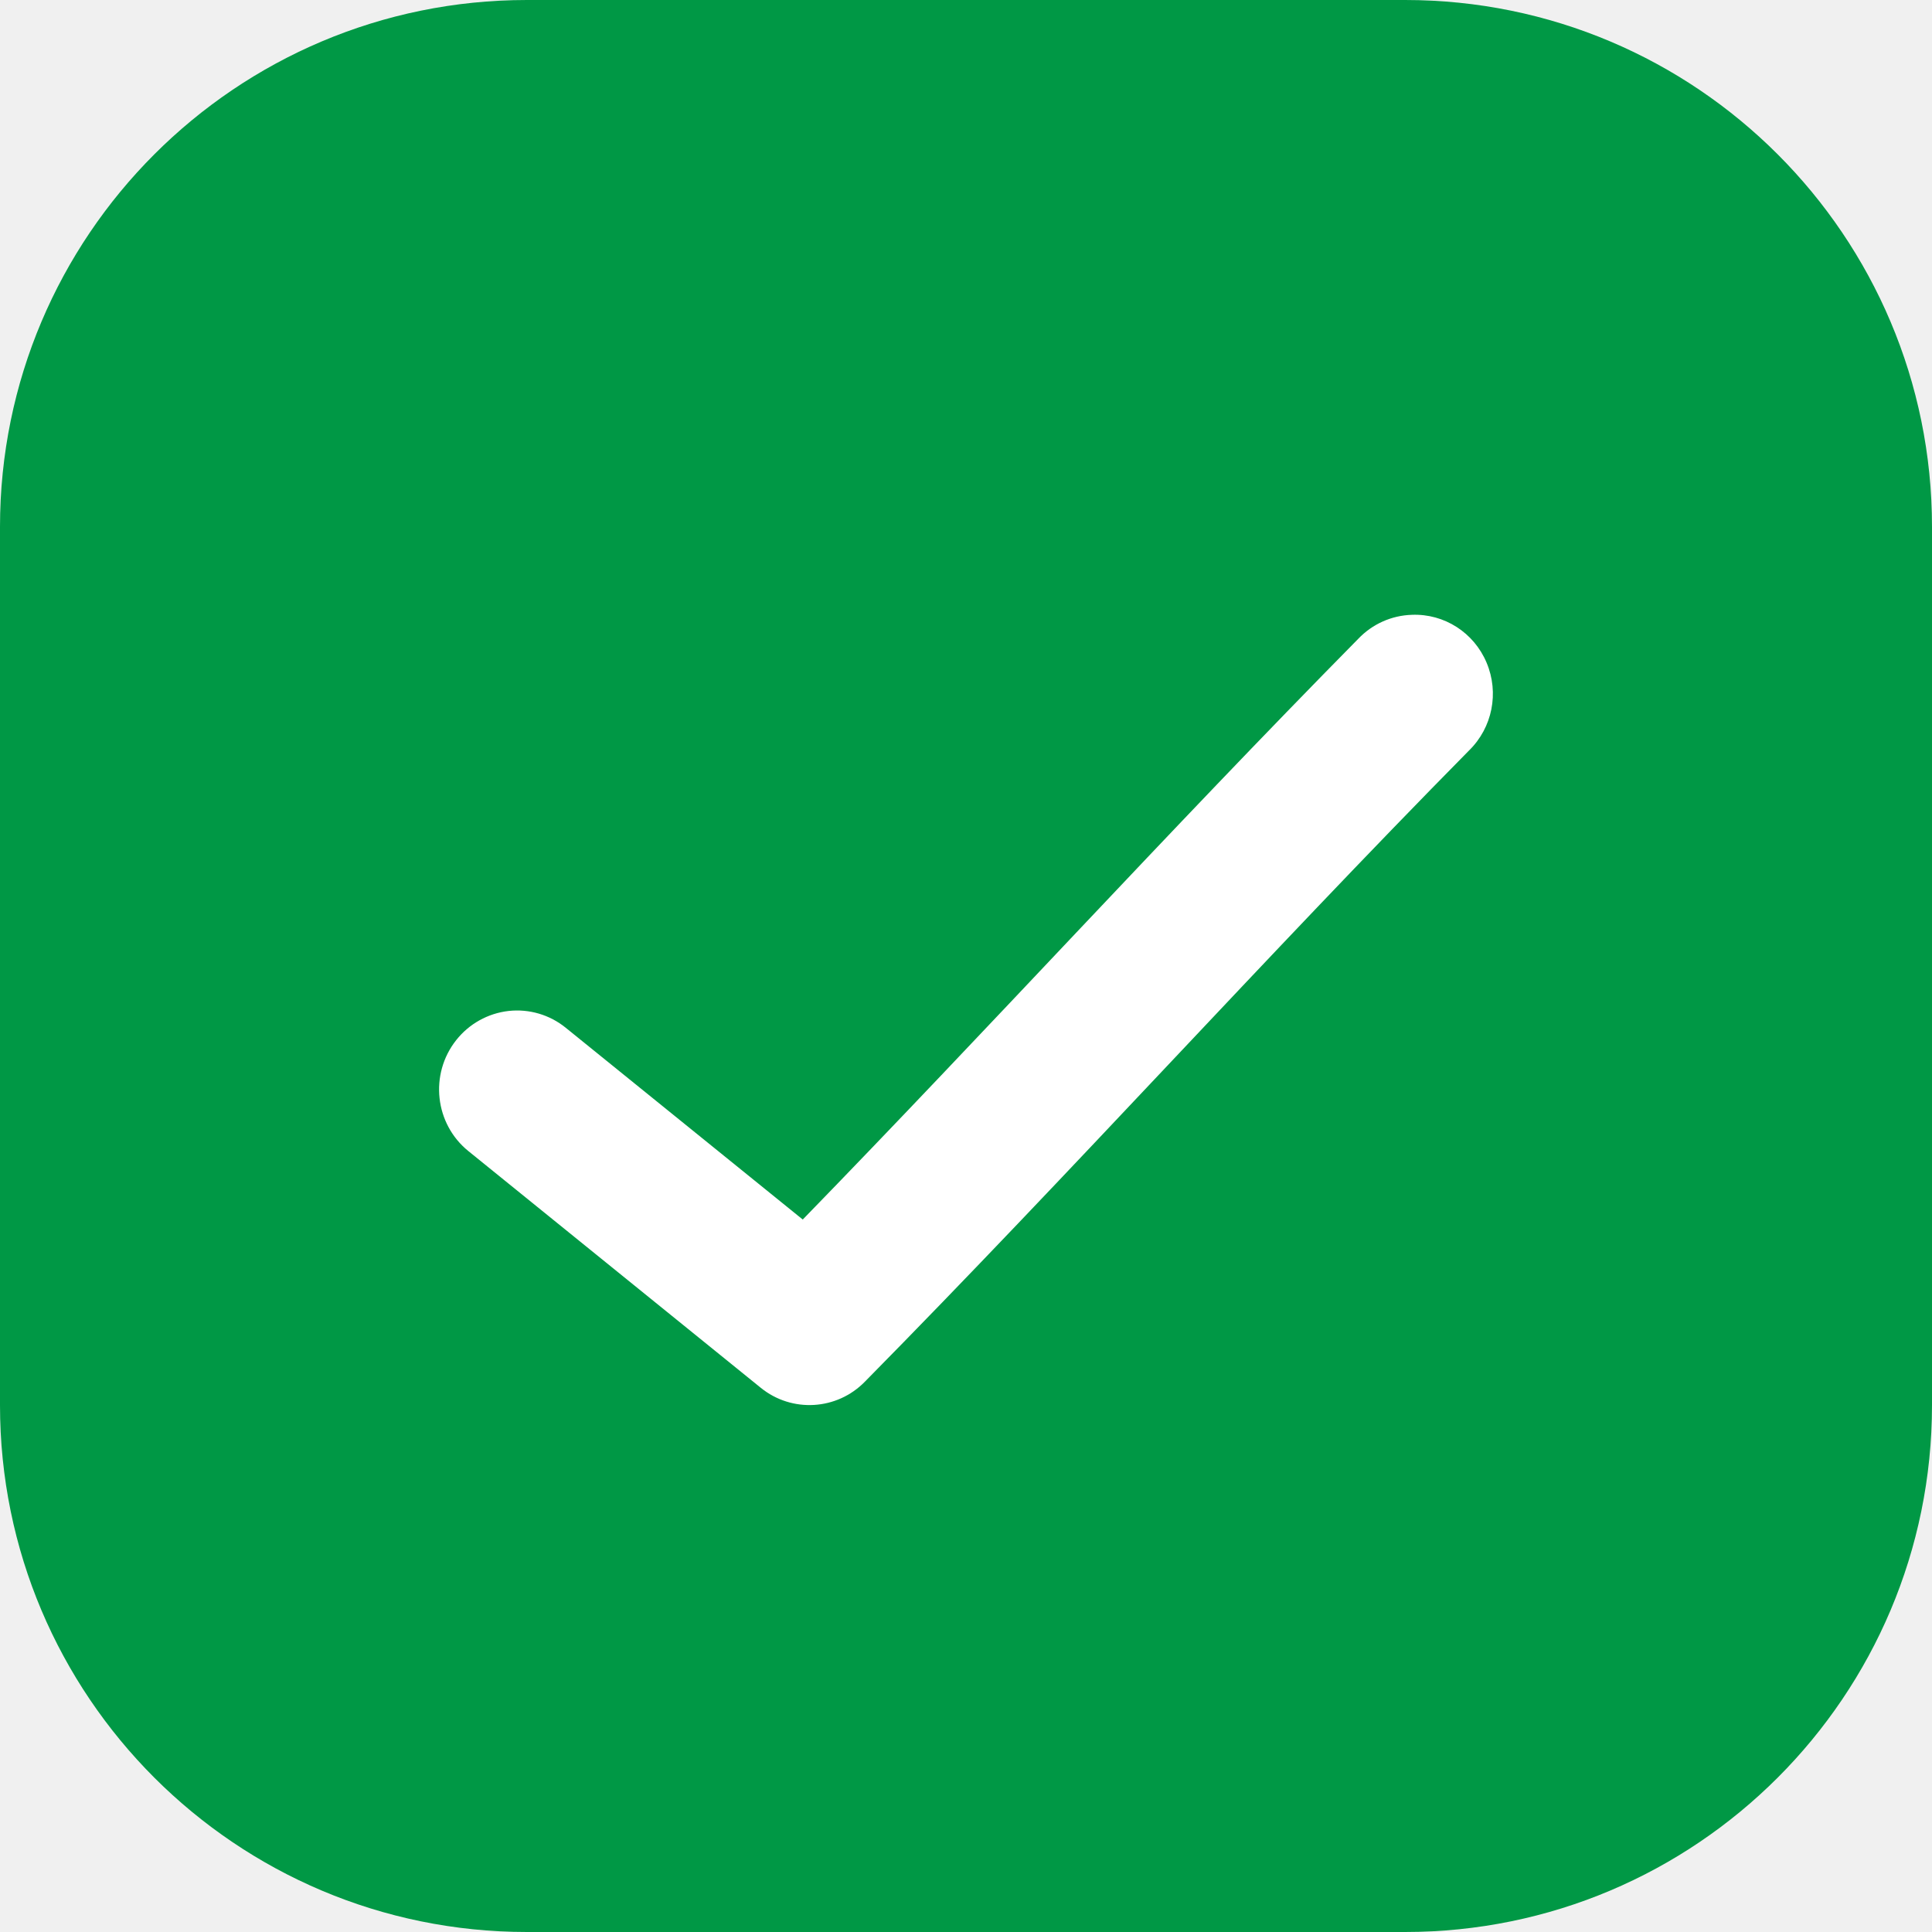
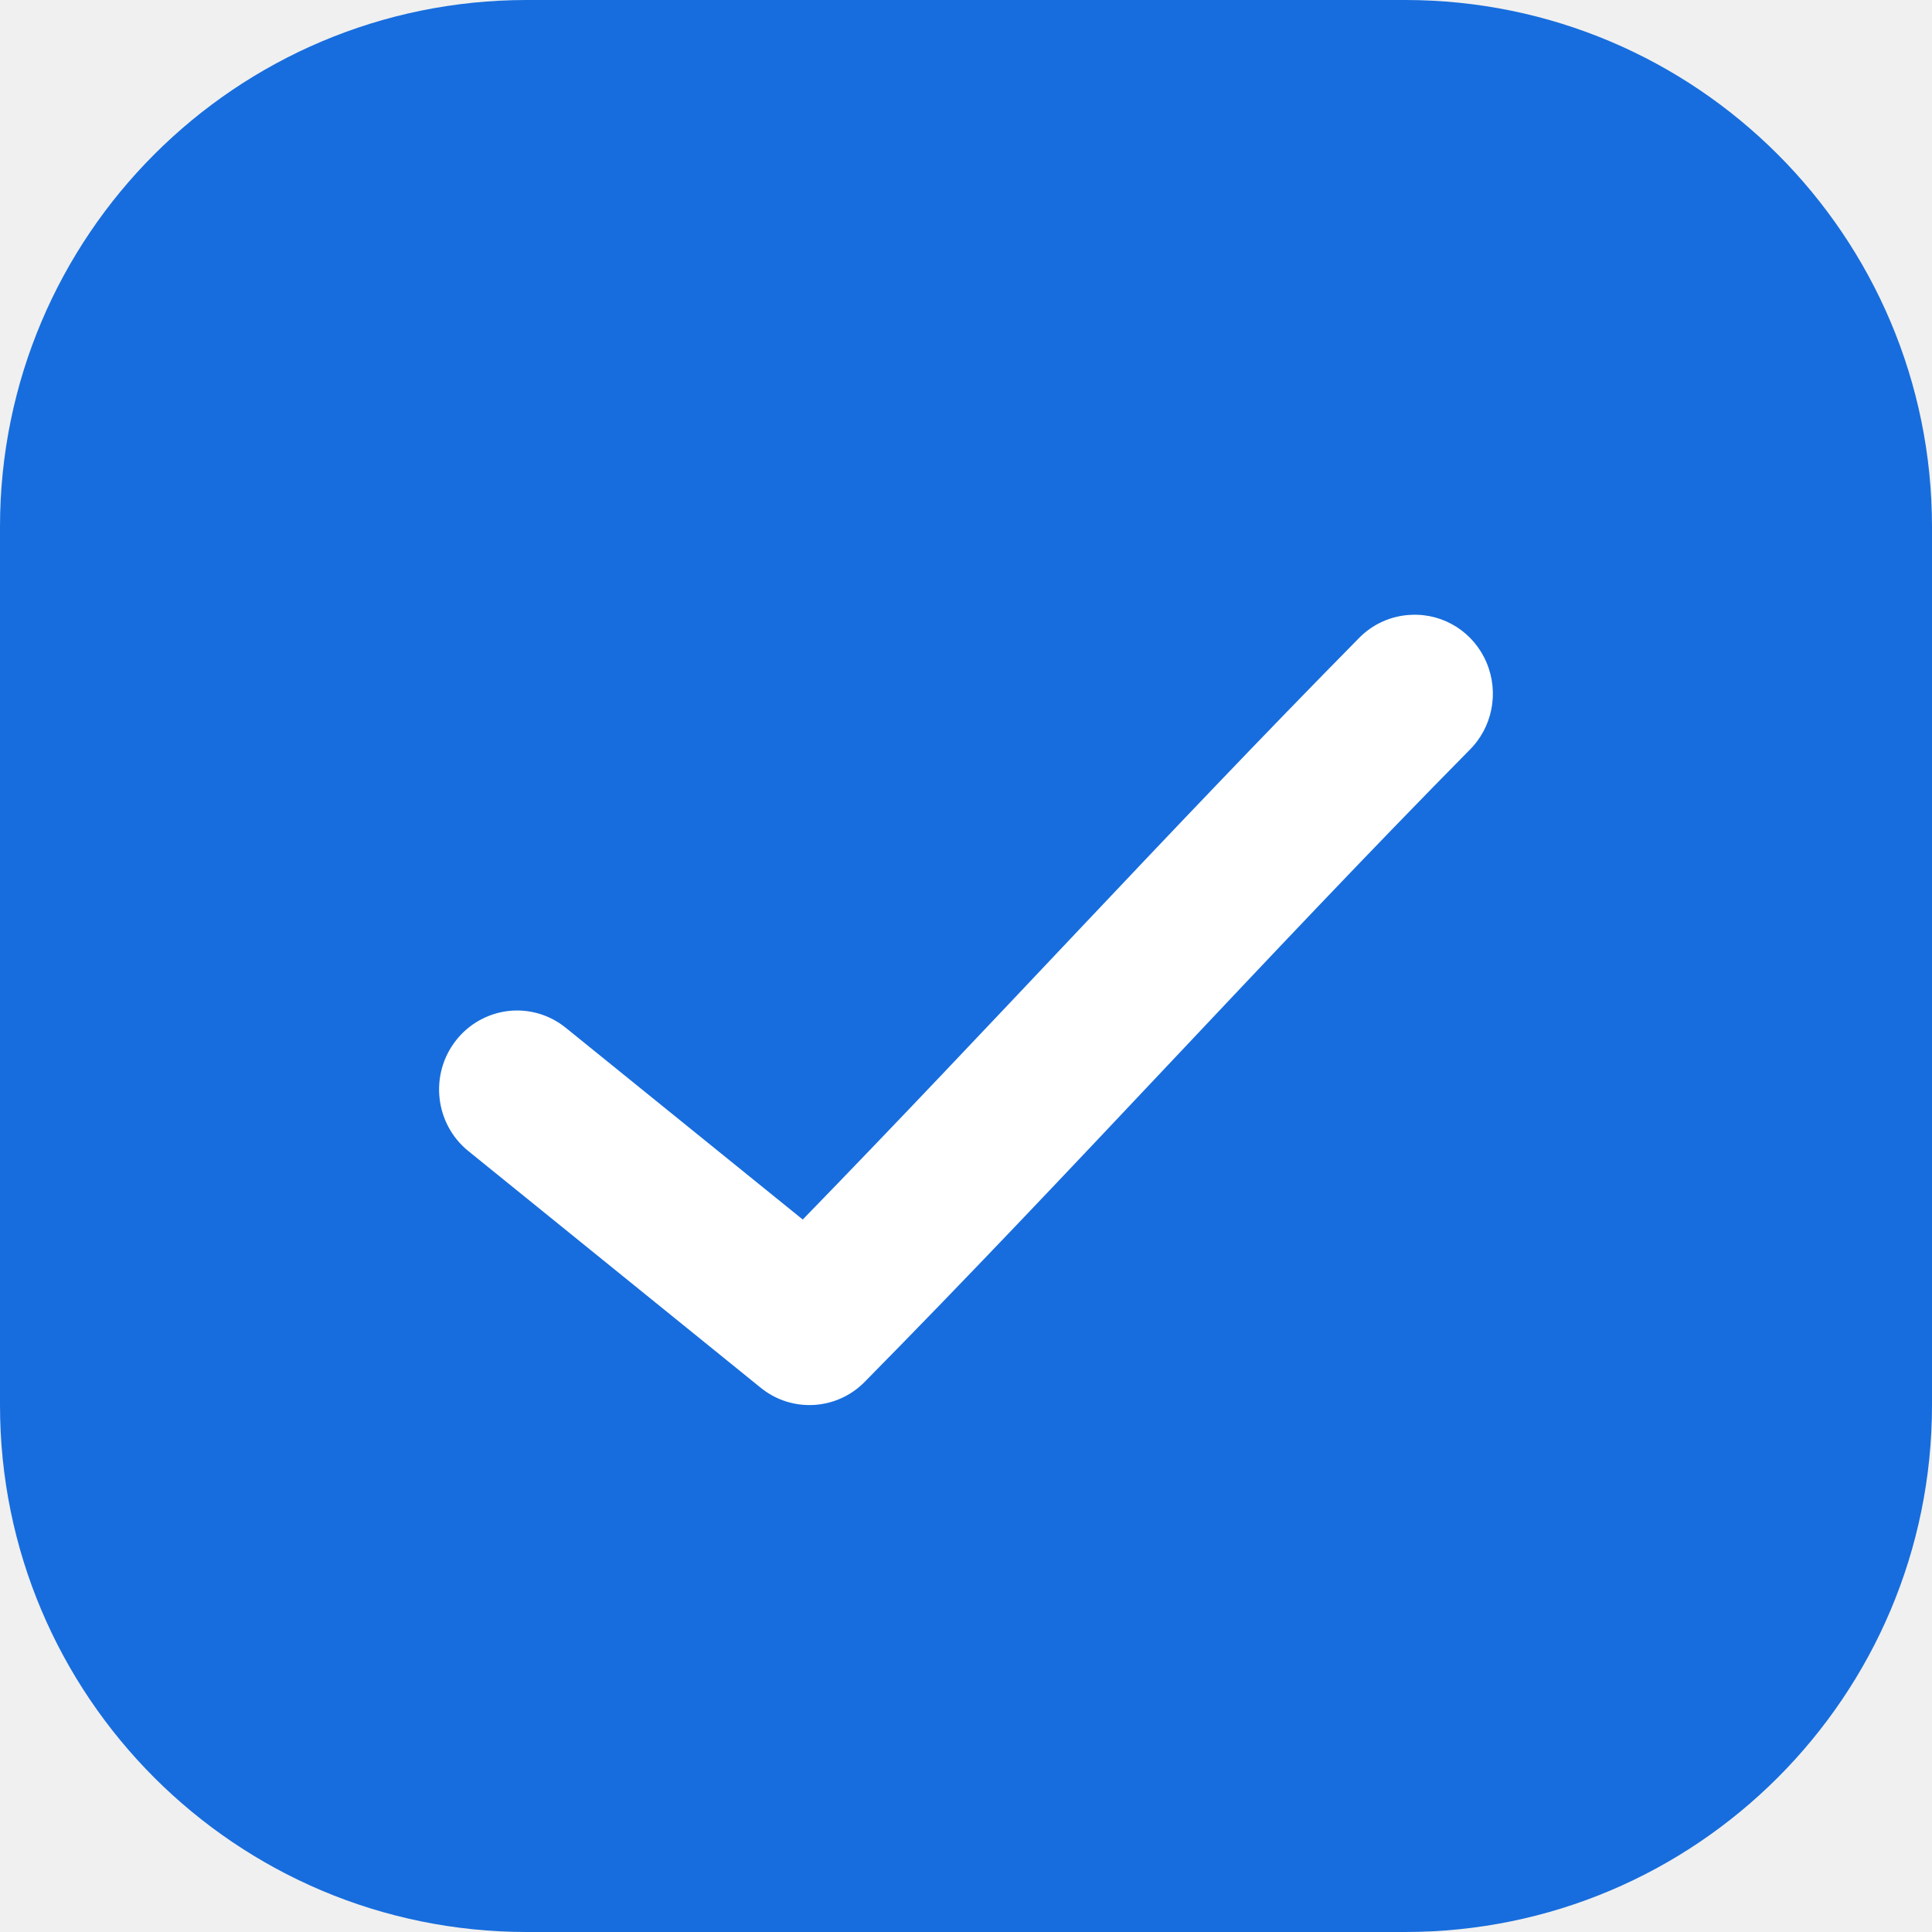
<svg xmlns="http://www.w3.org/2000/svg" width="22" height="22" viewBox="0 0 22 22" fill="none">
-   <rect width="22" height="22" rx="6" fill="#009845" />
+   <rect width="22" height="22" rx="6" fill="#176ddd" />
  <path d="M16.077 7.001C15.846 7.008 15.627 7.106 15.467 7.274C13.272 9.5 11.274 11.695 9.141 13.887L6.443 11.704C6.26 11.555 6.025 11.486 5.791 11.512C5.556 11.539 5.342 11.658 5.195 11.844C4.888 12.232 4.95 12.798 5.334 13.108L8.663 15.803C9.017 16.09 9.53 16.06 9.849 15.733C12.235 13.313 14.38 10.927 16.729 8.545C16.994 8.286 17.073 7.889 16.928 7.546C16.784 7.203 16.445 6.986 16.077 7.001L16.077 7.001Z" fill="white" />
</svg>
